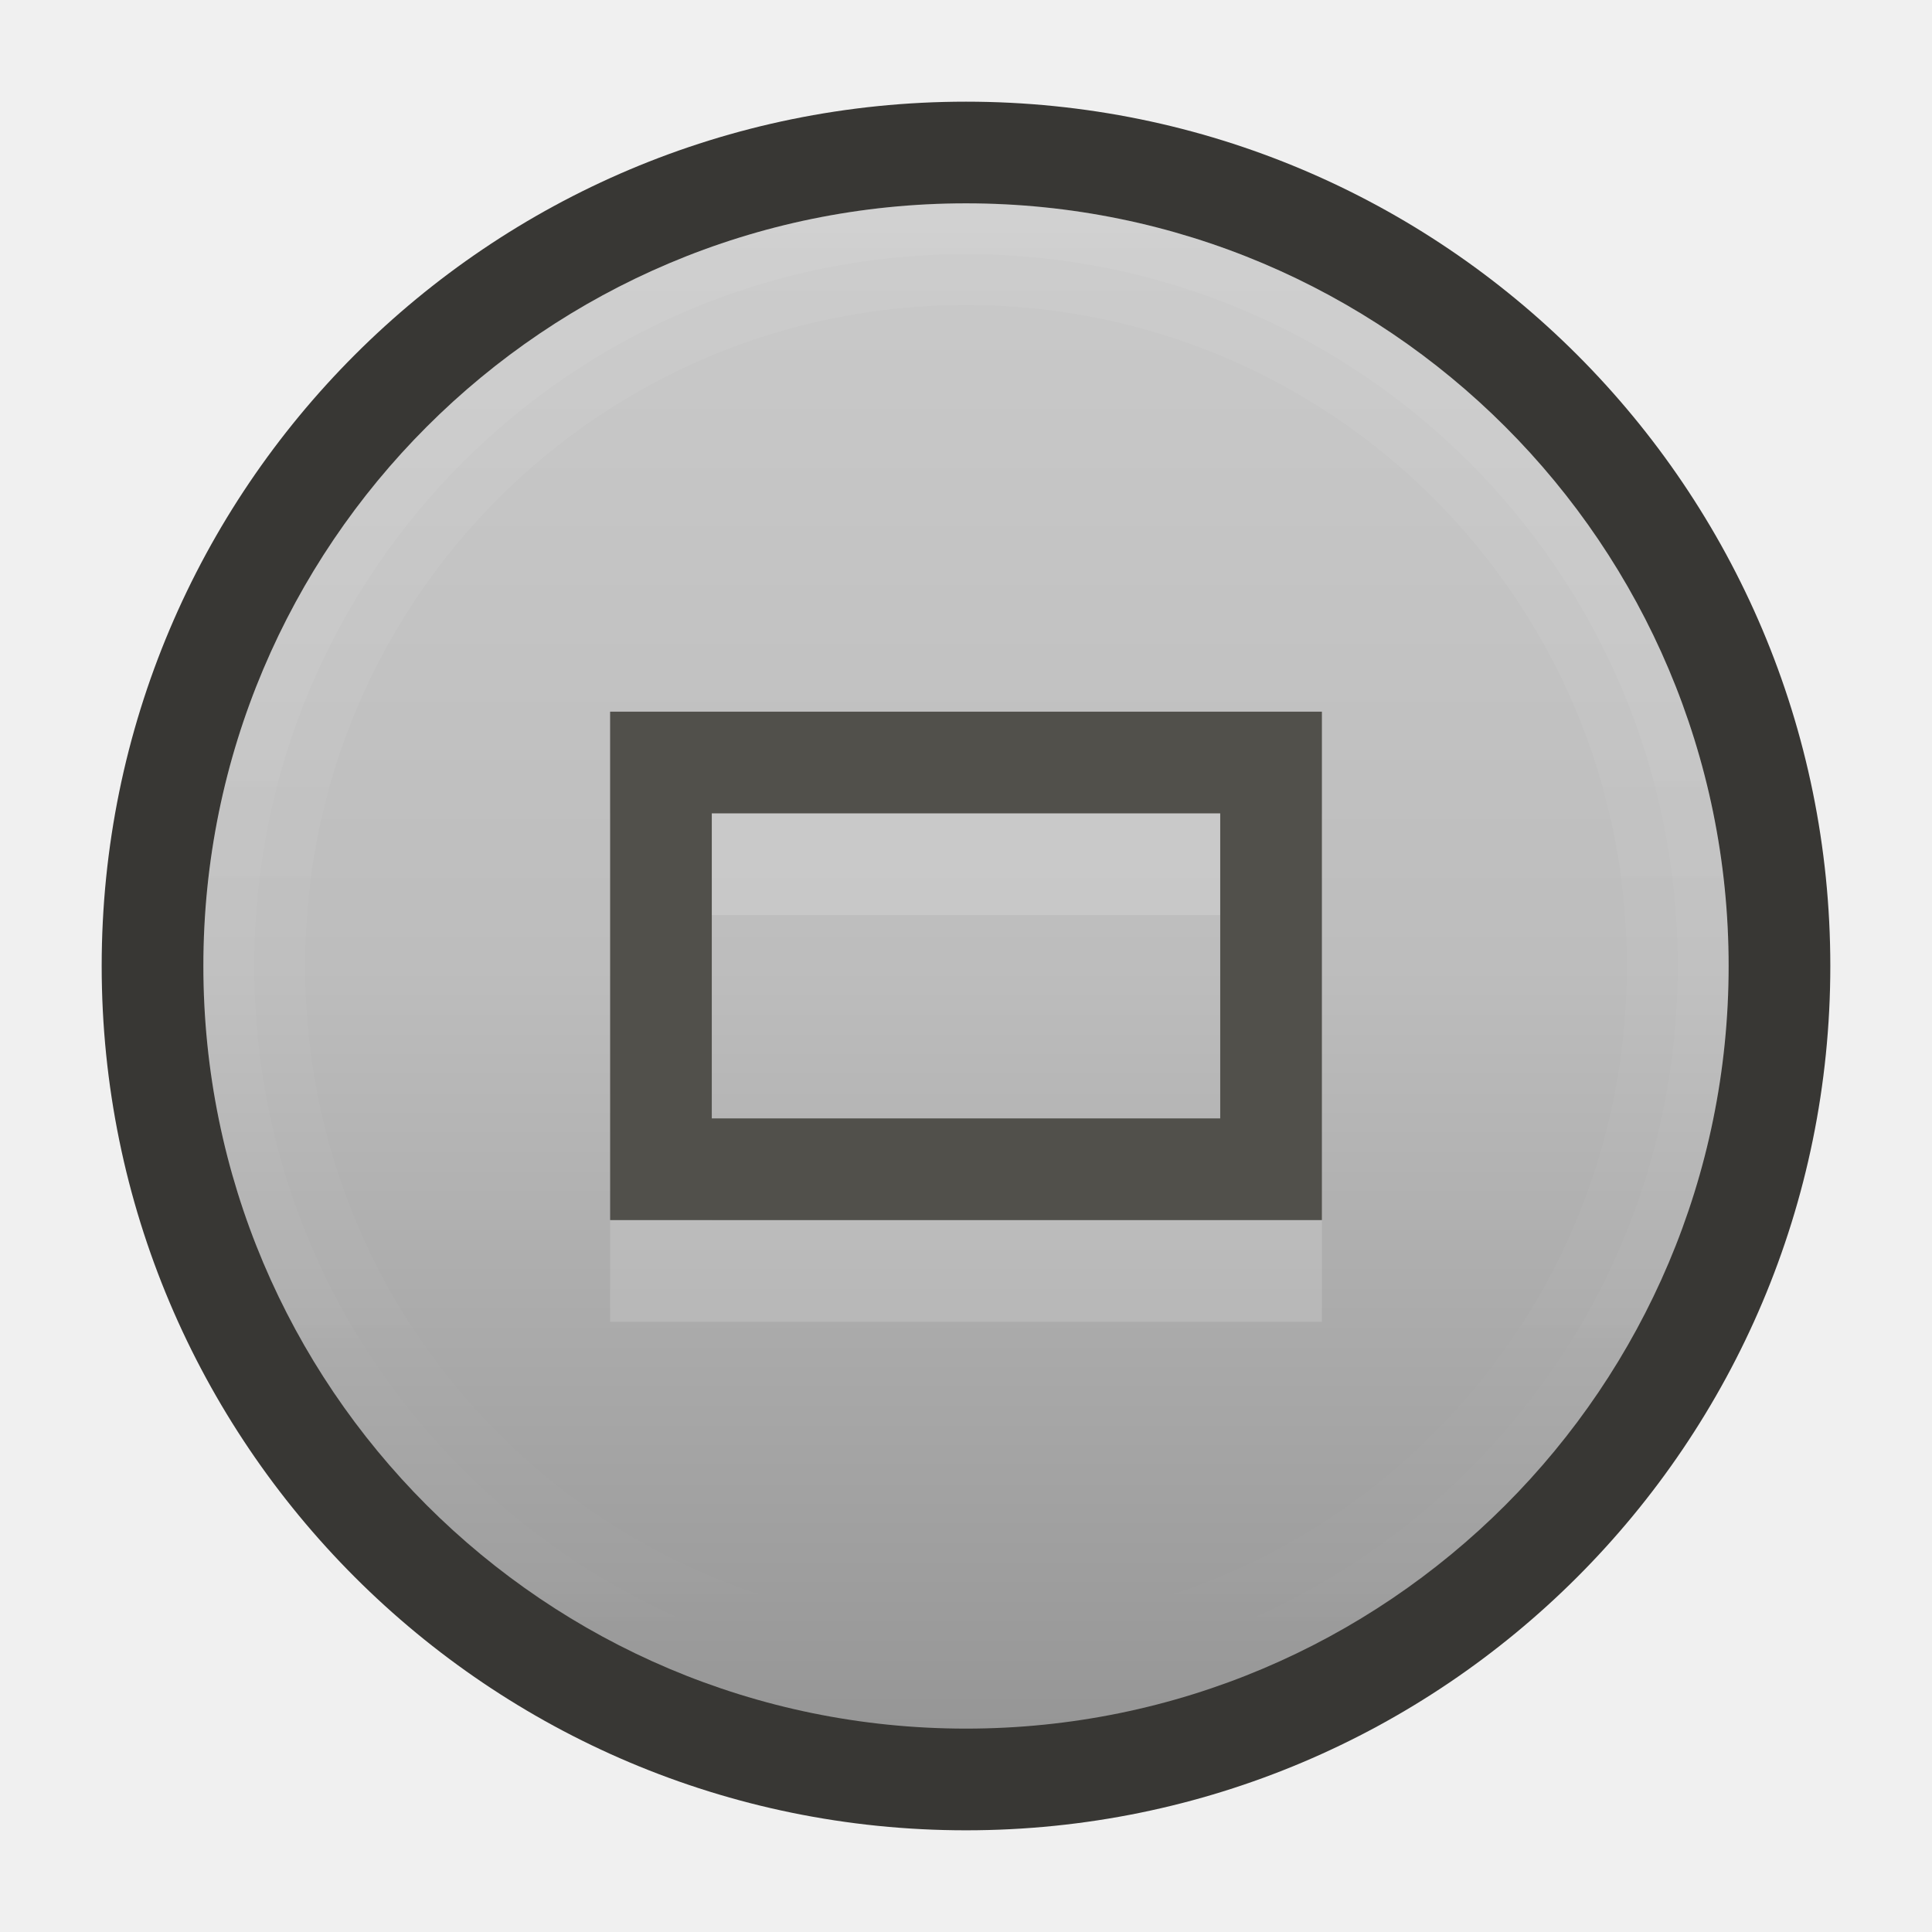
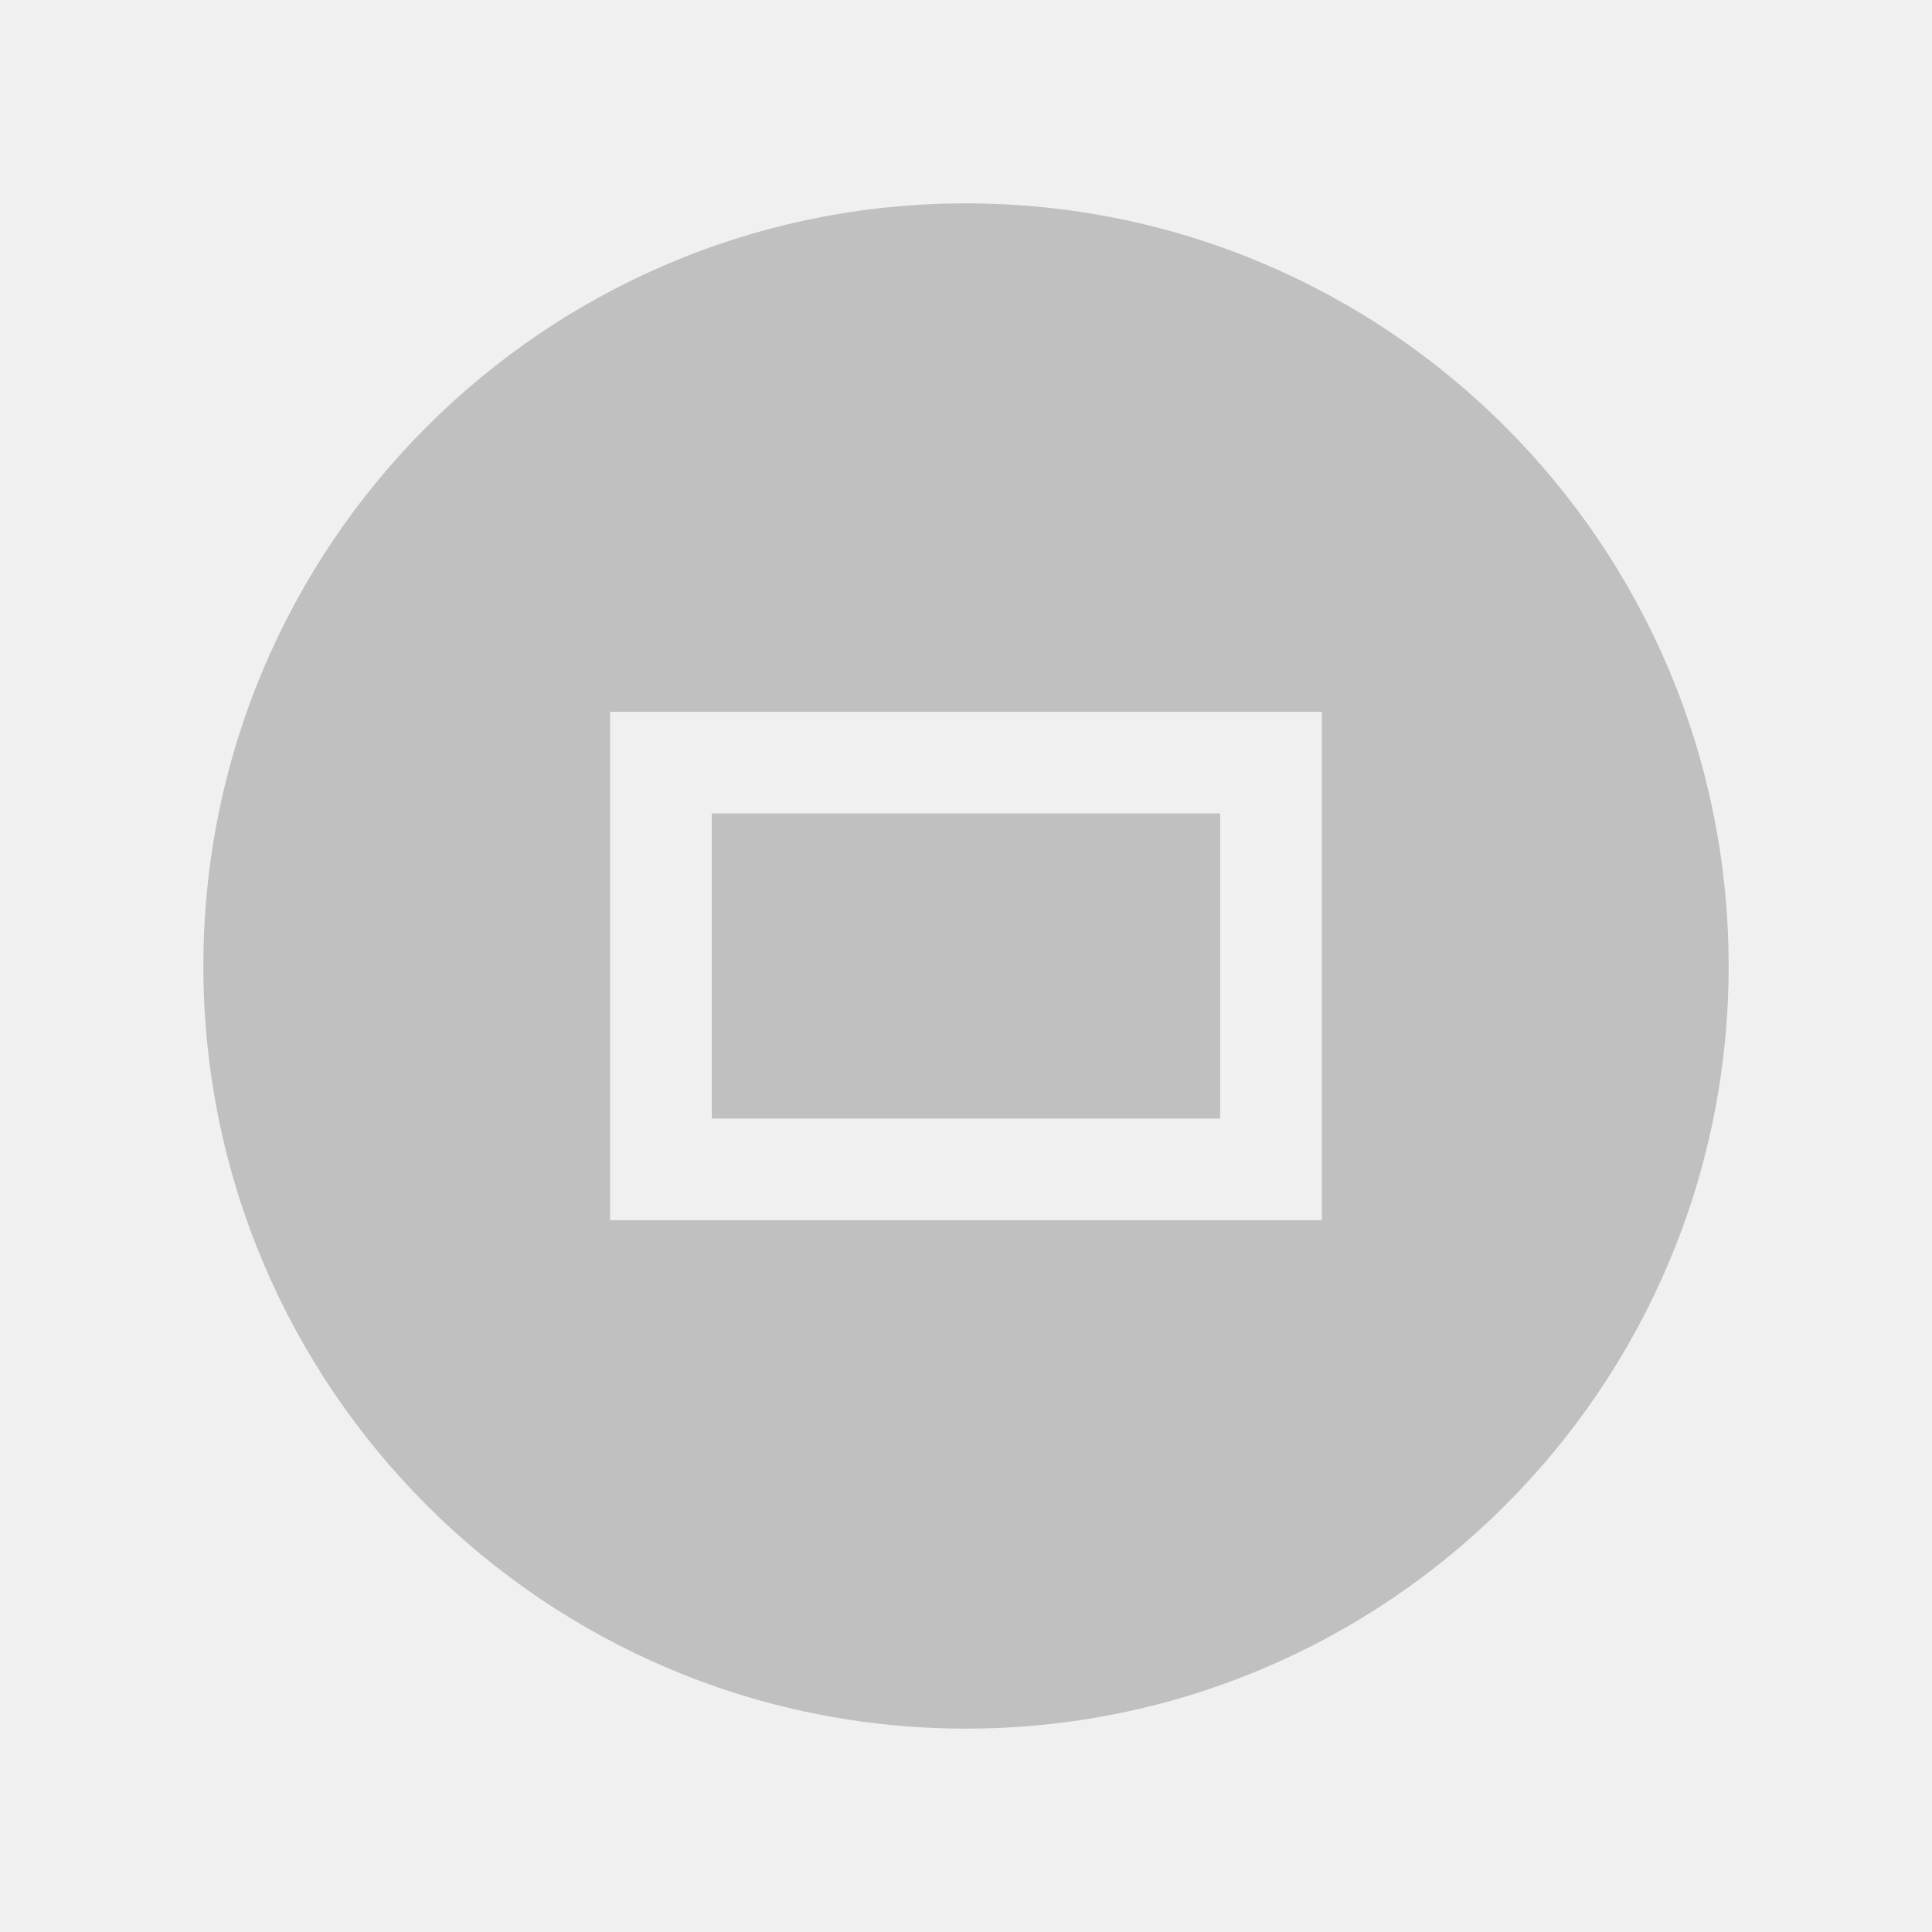
- <svg xmlns="http://www.w3.org/2000/svg" xmlns:xlink="http://www.w3.org/1999/xlink" width="19" height="19" id="svg4770" version="1.1" viewBox="0 0 19 19">
-   <defs id="defs4772">
-     <linearGradient xlink:href="#linearGradient4197" id="linearGradient5990" gradientUnits="userSpaceOnUse" gradientTransform="translate(-1072.362,-1053.362)" x1="2" y1="1062.862" x2="17" y2="1062.862" />
-     <linearGradient id="linearGradient4197">
-       <stop id="stop4283" offset="0" style="stop-color:#969696;stop-opacity:1" />
-       <stop style="stop-color:#bdbdbd;stop-opacity:1" offset="0.5" id="stop4285" />
-       <stop id="stop4287" offset="1" style="stop-color:#cacaca;stop-opacity:1" />
-     </linearGradient>
-     <linearGradient id="linearGradient4521">
-       <stop id="stop4293" offset="0" style="stop-color:#ffffff;stop-opacity:1;" />
-       <stop id="stop4295" offset="1" style="stop-color:#ffffff;stop-opacity:0;" />
-     </linearGradient>
-     <linearGradient xlink:href="#linearGradient4521" id="linearGradient7499" gradientUnits="userSpaceOnUse" gradientTransform="matrix(0,1,1,0,0,2125.724)" x1="-1070.362" y1="9.5" x2="-1055.362" y2="9.5" />
-     <linearGradient xlink:href="#linearGradient4521" id="linearGradient7505" gradientUnits="userSpaceOnUse" gradientTransform="matrix(0,1.035712,1.035712,0,-0.3392617,2163.681)" x1="-1070.362" y1="9.5" x2="-1055.362" y2="9.5" />
-   </defs>
-   <g id="layer1" transform="translate(287.3571,-522.8622)">
-     <g style="display:inline" transform="translate(-287.3571,-530.5)" id="use4203">
-       <circle style="color:#000000;fill:#383734;fill-opacity:1;fill-rule:nonzero;stroke:none;stroke-width:8;marker:none;visibility:visible;display:inline;overflow:visible;enable-background:accumulate" id="circle5980" cx="9.5" cy="1062.862" r="8.5" d="m 18,1062.862 a 8.5,8.5 0 0 1 -8.5,8.5 8.5,8.5 0 0 1 -8.5,-8.5 8.5,8.5 0 0 1 8.5,-8.5 8.5,8.5 0 0 1 8.5,8.5 z" />
-       <circle r="7.5" cy="9.5" cx="-1062.862" id="circle5982" style="color:#000000;fill:url(#linearGradient5990);fill-opacity:1;fill-rule:nonzero;stroke:none;stroke-width:8;marker:none;visibility:visible;display:inline;overflow:visible;enable-background:accumulate" transform="matrix(0,-1,1,0,0,0)" d="m -1055.362,9.5 a 7.5,7.5 0 0 1 -7.5,7.5 7.5,7.5 0 0 1 -7.5,-7.5 7.5,7.5 0 0 1 7.5,-7.5 7.5,7.5 0 0 1 7.5,7.5 z" />
-       <path style="font-style:normal;font-variant:normal;font-weight:normal;font-stretch:normal;text-indent:0;text-align:start;text-decoration:none;line-height:normal;letter-spacing:normal;word-spacing:normal;text-transform:none;direction:ltr;block-progression:tb;writing-mode:lr-tb;text-anchor:start;baseline-shift:baseline;opacity:0.07;color:#000000;color-interpolation:sRGB;color-interpolation-filters:linearRGB;fill:url(#linearGradient7499);fill-opacity:1;stroke:none;stroke-width:1;marker:none;visibility:visible;display:inline;overflow:visible;isolation:auto;mix-blend-mode:normal;enable-background:accumulate;clip-rule:nonzero;color-rendering:auto;image-rendering:auto;shape-rendering:auto;text-rendering:auto;font-family:sans-serif;-inkscape-font-specification:sans-serif" d="m 2,1062.861 c 0,-4.136 3.364,-7.5 7.5,-7.5 4.136,0 7.5,3.364 7.5,7.5 0,4.136 -3.364,7.5 -7.5,7.5 -4.136,0 -7.5,-3.364 -7.5,-7.5 z m 1,0 c 0,3.596 2.904,6.5 6.5,6.5 3.596,0 6.5,-2.904 6.5,-6.5 0,-3.596 -2.904,-6.5 -6.5,-6.5 -3.596,0 -6.5,2.904 -6.5,6.5 z" id="circle5984" />
-       <path style="font-style:normal;font-variant:normal;font-weight:normal;font-stretch:normal;text-indent:0;text-align:start;text-decoration:none;line-height:normal;letter-spacing:normal;word-spacing:normal;text-transform:none;direction:ltr;block-progression:tb;writing-mode:lr-tb;text-anchor:start;baseline-shift:baseline;opacity:0.07;color:#000000;color-interpolation:sRGB;color-interpolation-filters:linearRGB;fill:url(#linearGradient7505);fill-opacity:1;stroke:none;stroke-width:0.5;marker:none;visibility:visible;display:inline;overflow:visible;isolation:auto;mix-blend-mode:normal;enable-background:accumulate;clip-rule:nonzero;color-rendering:auto;image-rendering:auto;shape-rendering:auto;text-rendering:auto;font-family:sans-serif;-inkscape-font-specification:sans-serif" d="m 2,1062.861 c 0,-4.139 3.361,-7.5 7.5,-7.5 4.139,0 7.5,3.361 7.5,7.5 0,4.139 -3.361,7.5 -7.5,7.5 -4.139,0 -7.5,-3.361 -7.5,-7.5 z m 0.5,0 c 0,3.869 3.131,7 7,7 3.869,0 7,-3.131 7,-7 0,-3.869 -3.131,-7 -7,-7 -3.869,0 -7,3.131 -7,7 z" id="circle5986" />
-       <rect style="color:#000000;fill:none;stroke:none;stroke-width:1;marker:none;visibility:visible;display:inline;overflow:visible;enable-background:accumulate" id="rect5988" width="19" height="19" x="-7.3563765e-06" y="1053.362" />
+ <svg xmlns="http://www.w3.org/2000/svg" id="svg4486" height="19" viewBox="0 0 19 19" width="19" version="1.1">
+   <g id="layer1" transform="translate(290.21 -522.86)">
+     <g id="g4377" transform="translate(-289.71 -454)">
+       <path id="path4369" d="m85.5 40.5a7.5 7.5 0 0 0 -7.5 7.5 7.5 7.5 0 0 0 7.5 7.5 7.5 7.5 0 0 0 7.5 -7.5 7.5 7.5 0 0 0 -7.5 -7.5zm-3.5 5h7v5h-7v-4.5-0.5zm1 1v3h5v-3h-5z" style="color:#000000;fill:#C0C0C0" transform="translate(-76.5 938.36)" />
+       <rect id="rect4361" style="color:#000000;fill:none" height="19" width="19" y="976.86" x="-0.5" />
    </g>
-     <path style="font-style:normal;font-variant:normal;font-weight:normal;font-stretch:normal;text-indent:0;text-align:start;text-decoration:none;line-height:normal;letter-spacing:normal;word-spacing:normal;text-transform:none;direction:ltr;block-progression:tb;writing-mode:lr-tb;text-anchor:start;baseline-shift:baseline;opacity:0.15;color:#000000;color-interpolation:sRGB;color-interpolation-filters:linearRGB;fill:#ffffff;fill-opacity:1;stroke:none;stroke-width:1;marker:none;visibility:visible;display:inline;overflow:visible;isolation:auto;mix-blend-mode:normal;enable-background:accumulate;clip-rule:nonzero;color-rendering:auto;image-rendering:auto;shape-rendering:auto;text-rendering:auto;font-family:sans-serif;-inkscape-font-specification:sans-serif" d="m -281.357,530.861 0,0.5 0,4.5 7,0 0,-5 -7,0 z m 1,1 5,0 0,3 -5,0 0,-3 z" id="rect4241" />
-     <path style="font-style:normal;font-variant:normal;font-weight:normal;font-stretch:normal;text-indent:0;text-align:start;text-decoration:none;line-height:normal;letter-spacing:normal;word-spacing:normal;text-transform:none;direction:ltr;block-progression:tb;writing-mode:lr-tb;text-anchor:start;baseline-shift:baseline;color:#000000;color-interpolation:sRGB;color-interpolation-filters:linearRGB;fill:#51504b;fill-opacity:1;stroke:none;stroke-width:1;marker:none;visibility:visible;display:inline;overflow:visible;isolation:auto;mix-blend-mode:normal;enable-background:accumulate;clip-rule:nonzero;color-rendering:auto;image-rendering:auto;shape-rendering:auto;text-rendering:auto;font-family:sans-serif;-inkscape-font-specification:sans-serif" d="m -281.357,529.861 0,0.5 0,4.5 7,0 0,-5 -7,0 z m 1,1 5,0 0,3 -5,0 0,-3 z" id="rect4243" />
  </g>
</svg>
